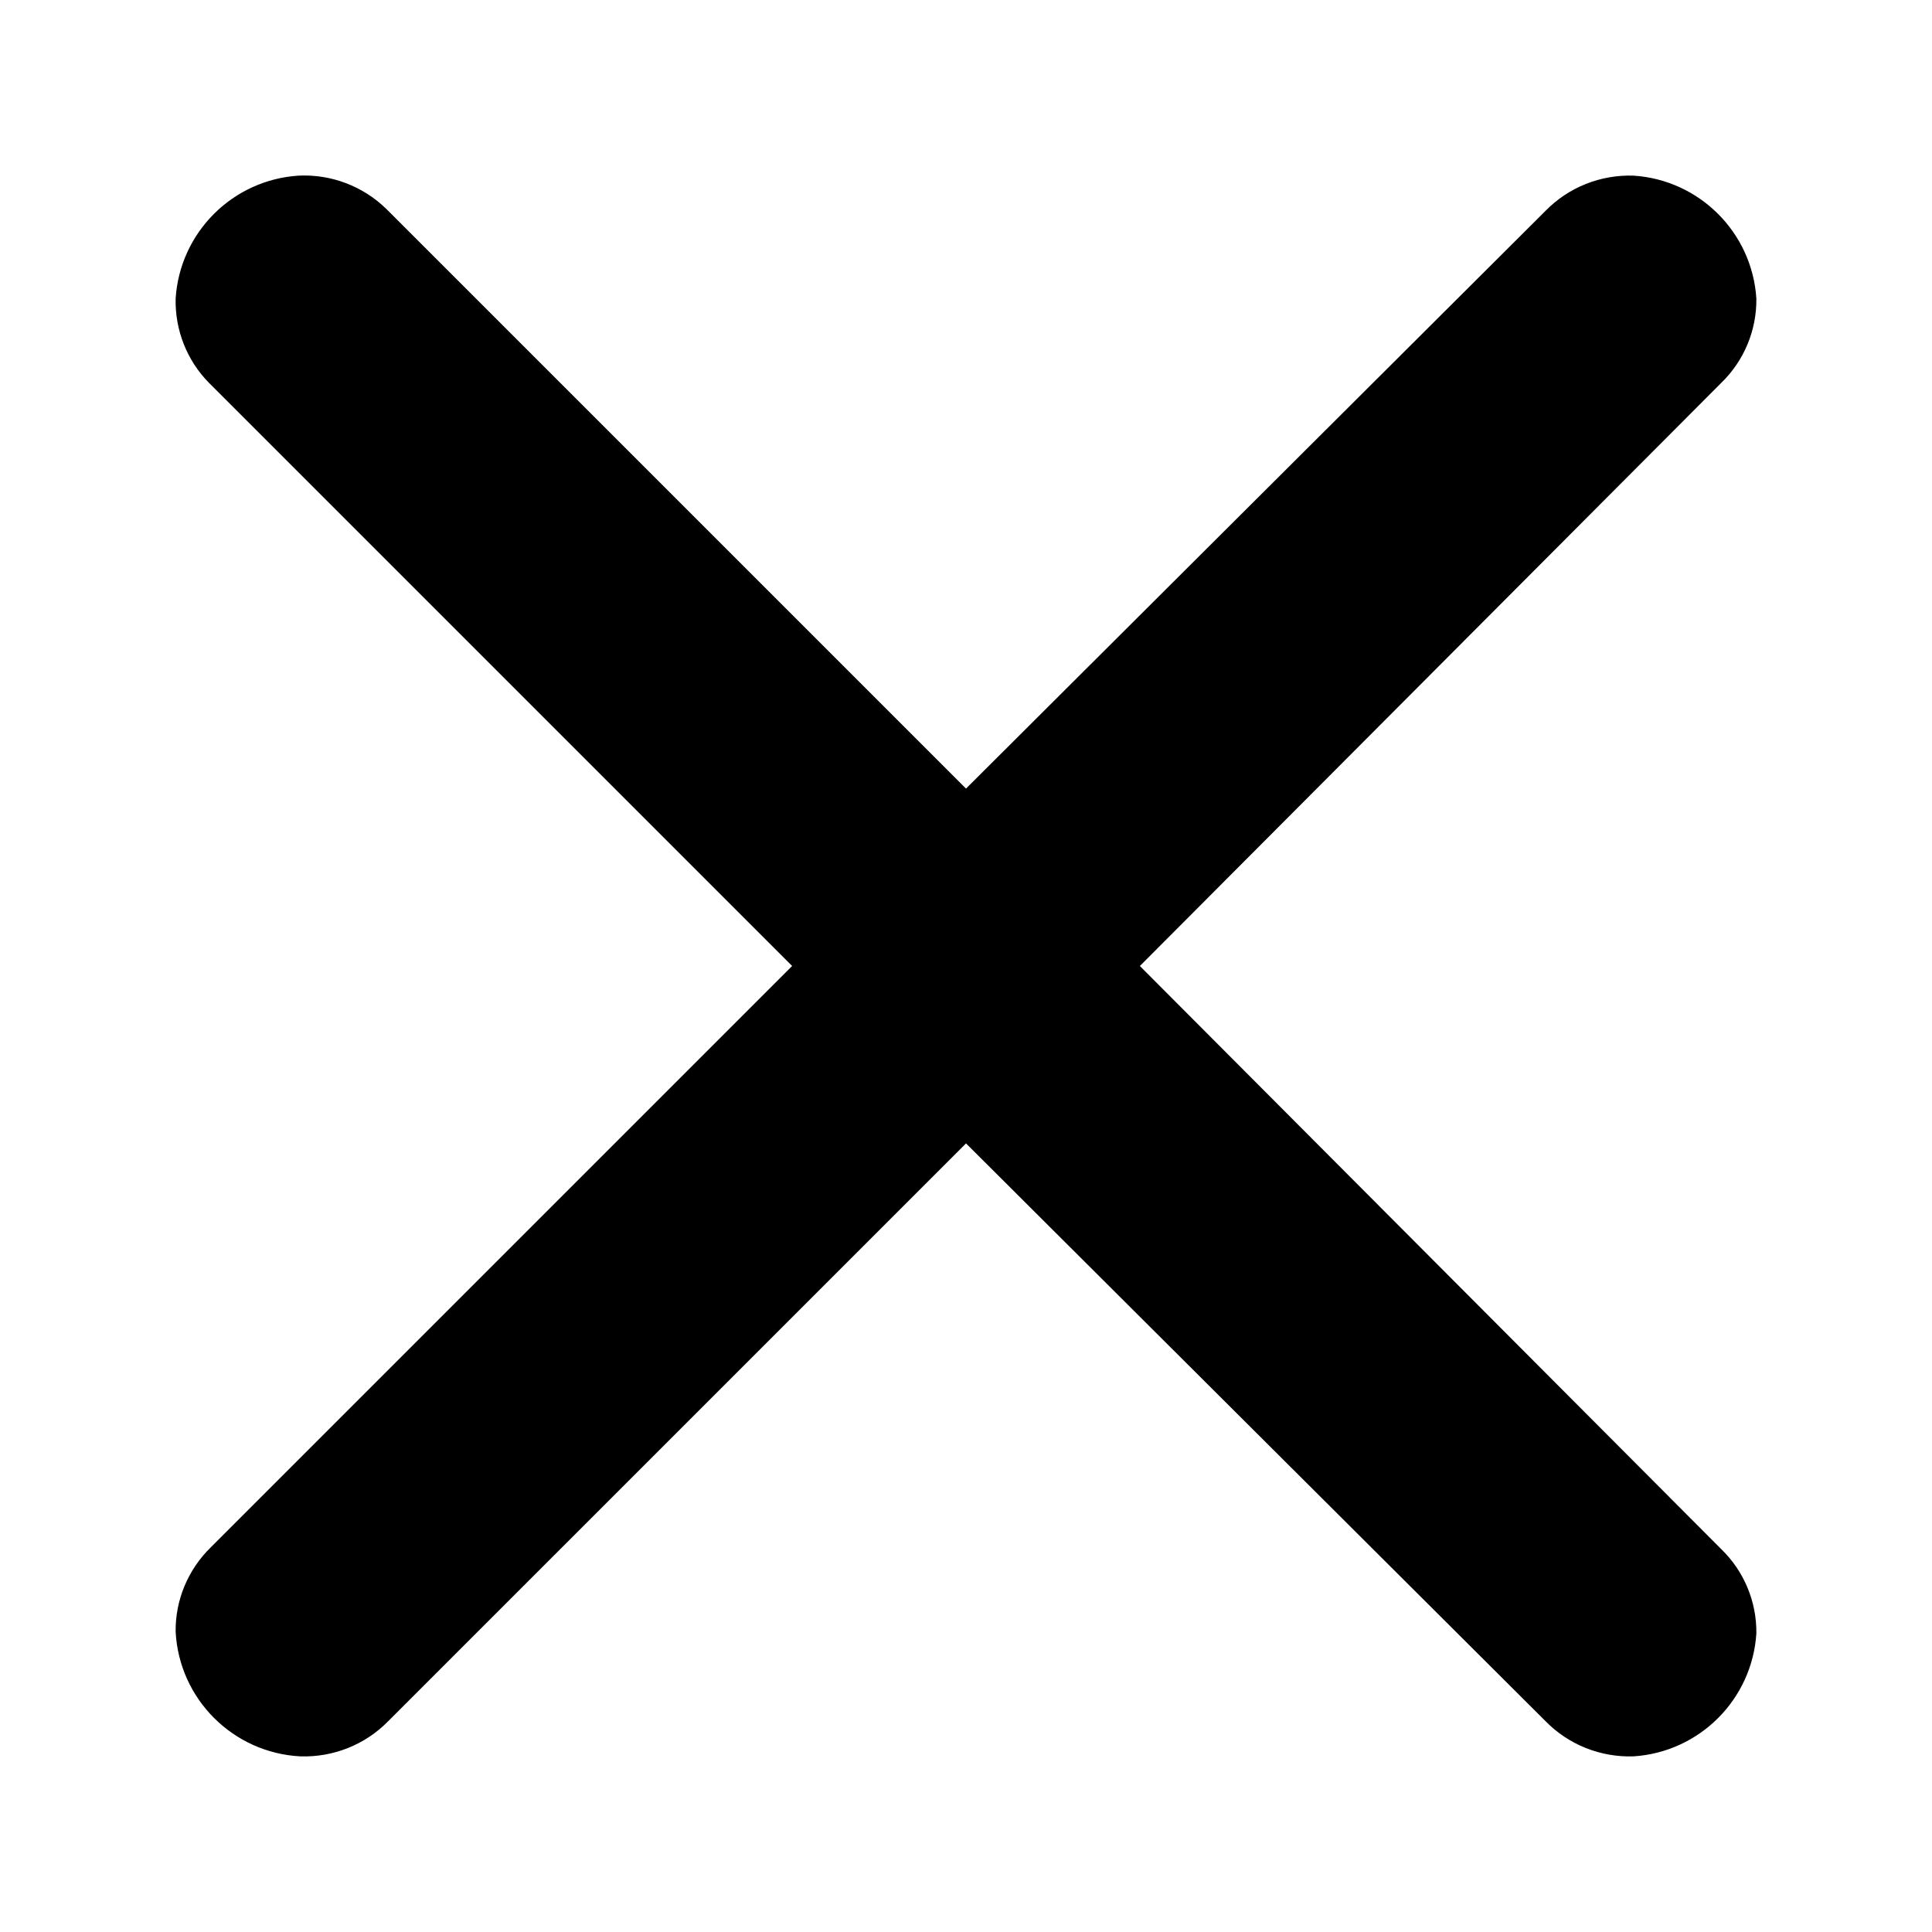
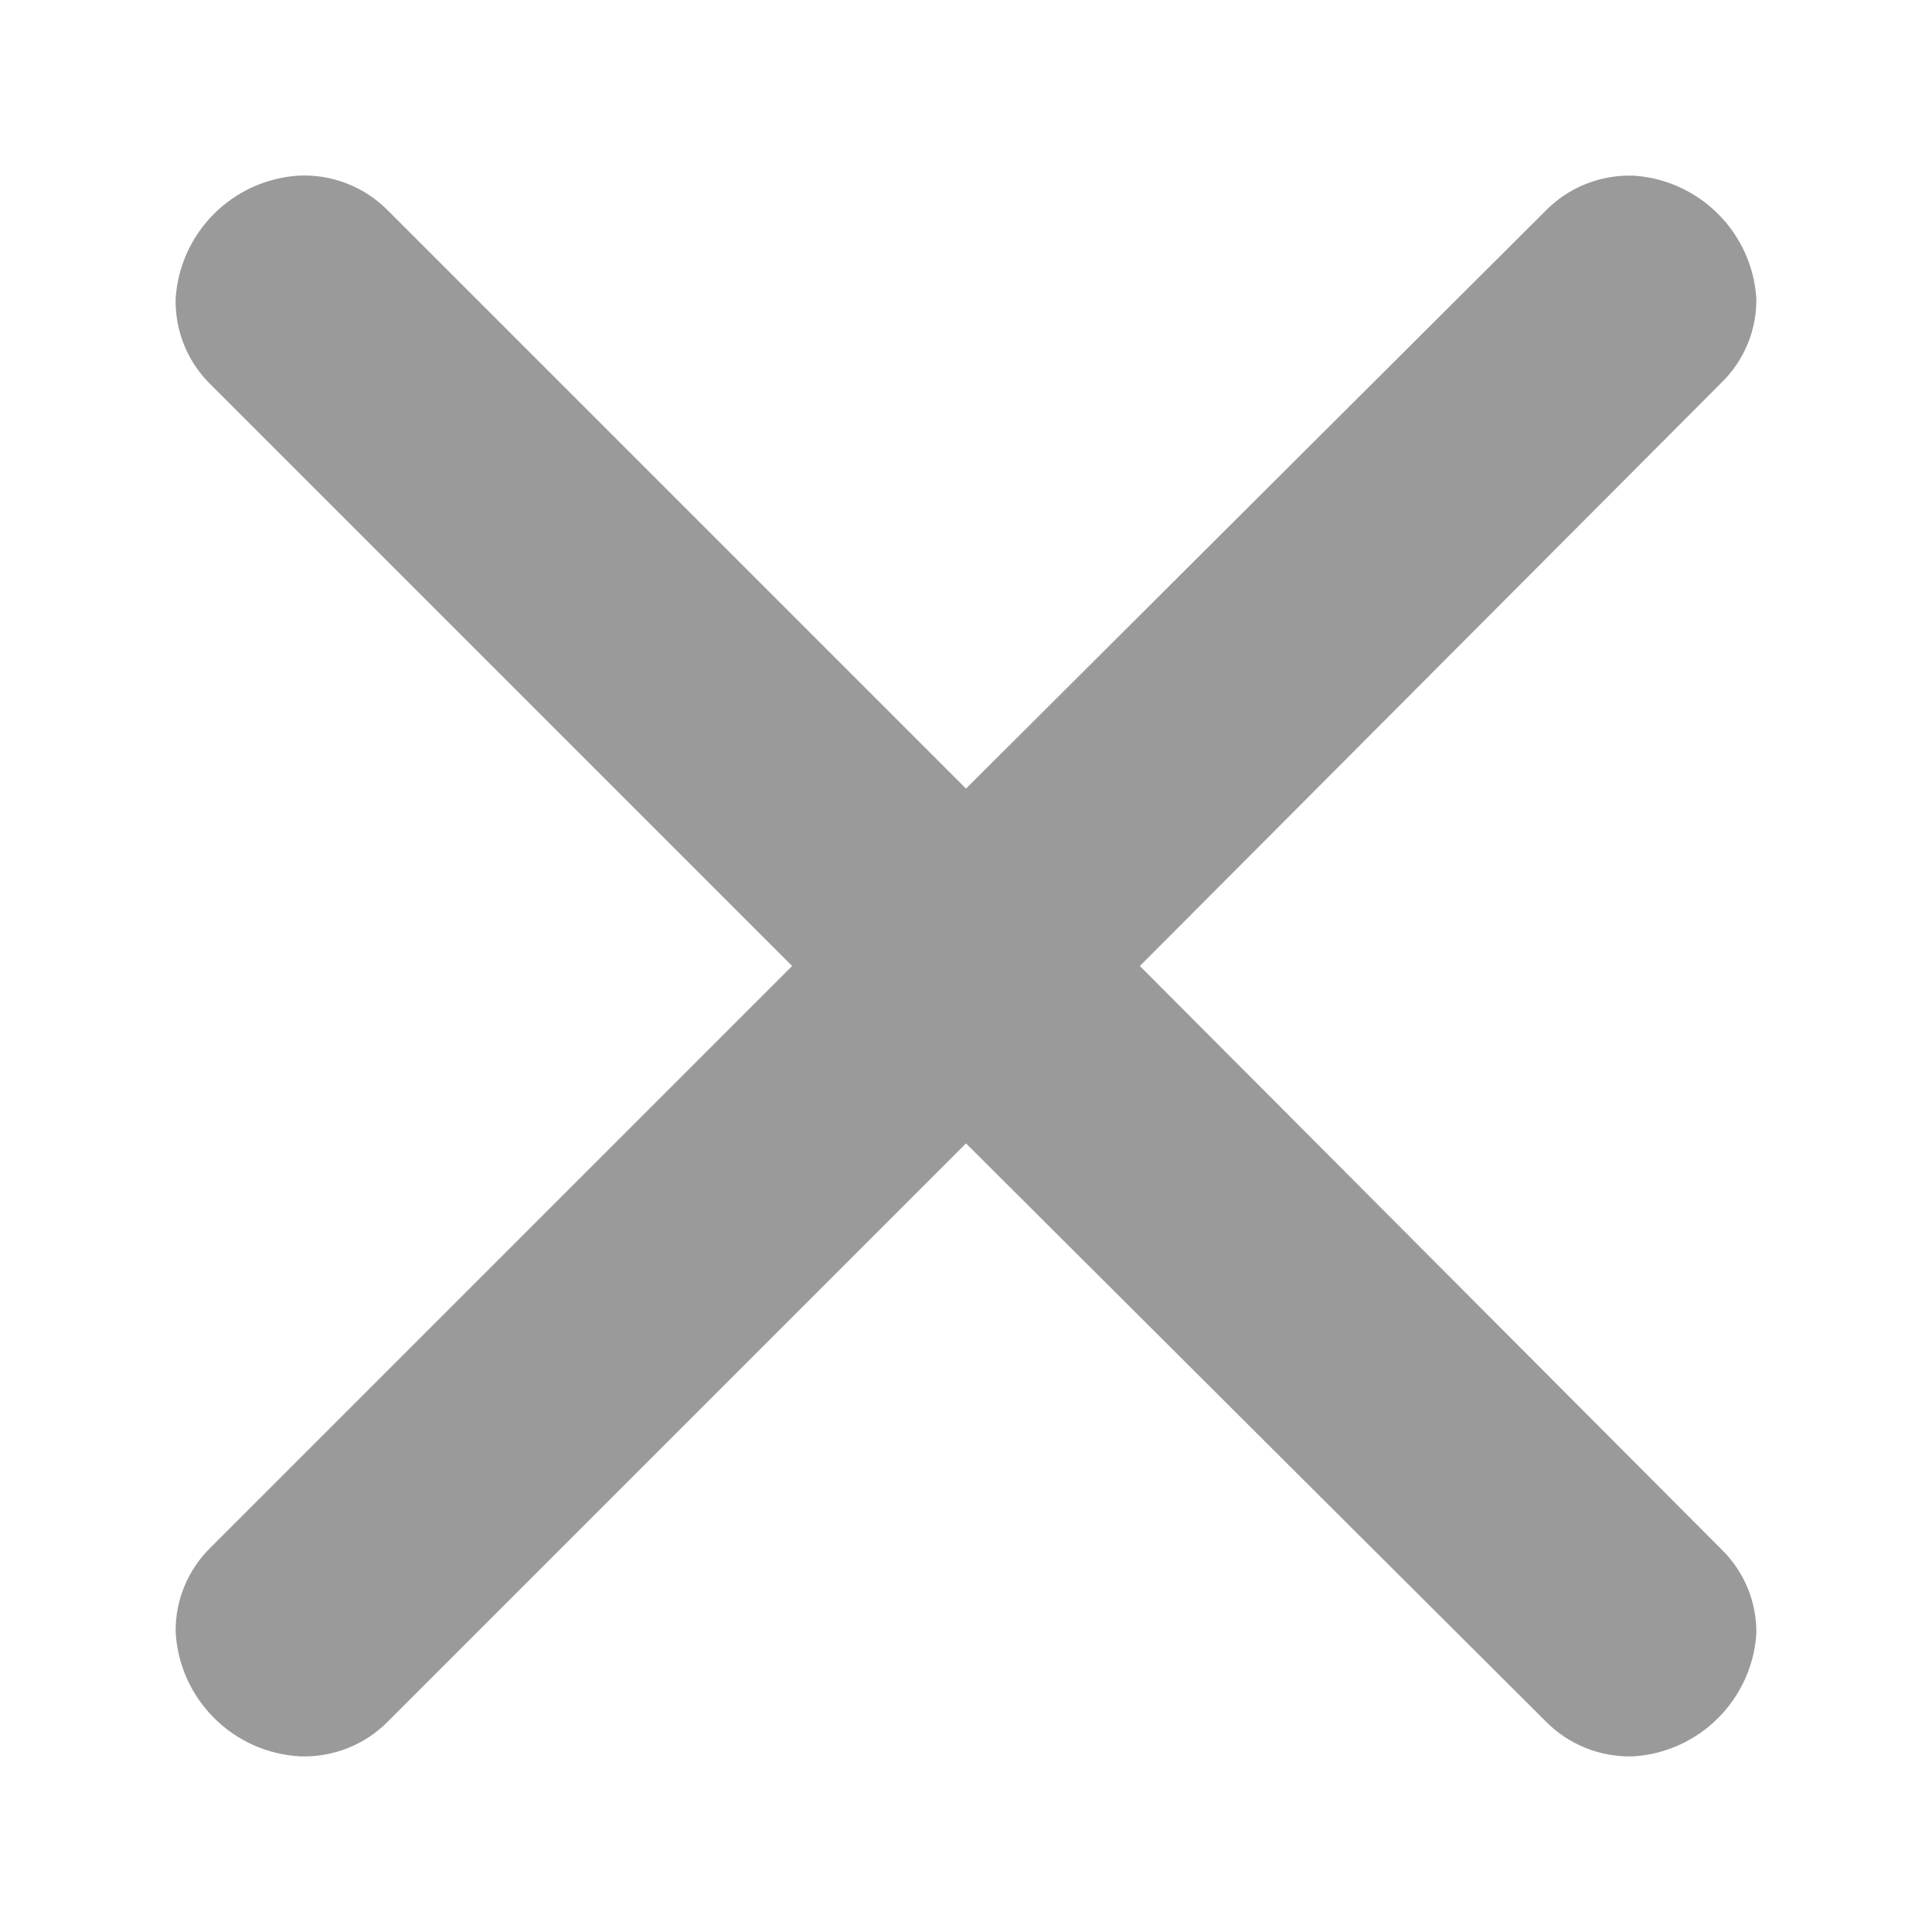
<svg xmlns="http://www.w3.org/2000/svg" version="1.1" id="cross-11" width="11px" height="11px" viewBox="0 0 11 11">
-   <path d="M2.2,1.19l3.3,3.3L8.8,1.2C8.931,1.066,9.113,0.994,9.3,1C9.676,1.024,9.976,1.324,10,1.7  c0.002,0.181-0.07,0.354-0.2,0.48L6.49,5.5L9.8,8.82C9.93,8.946,10.002,9.119,10,9.3C9.976,9.676,9.676,9.976,9.3,10  c-0.187,0.006-0.369-0.066-0.5-0.2L5.5,6.51L2.21,9.8c-0.131,0.134-0.313,0.206-0.5,0.2C1.327,9.98,1.02,9.674,1,9.29  C0.998,9.109,1.071,8.936,1.2,8.81L4.51,5.5L1.19,2.18C1.064,2.052,0.996,1.879,1,1.7C1.024,1.324,1.324,1.024,1.7,1  C1.886,0.991,2.067,1.06,2.2,1.19z" />
+   <path d="M2.2,1.19l3.3,3.3L8.8,1.2C8.931,1.066,9.113,0.994,9.3,1C9.676,1.024,9.976,1.324,10,1.7  c0.002,0.181-0.07,0.354-0.2,0.48L6.49,5.5L9.8,8.82C9.93,8.946,10.002,9.119,10,9.3C9.976,9.676,9.676,9.976,9.3,10  c-0.187,0.006-0.369-0.066-0.5-0.2L5.5,6.51L2.21,9.8c-0.131,0.134-0.313,0.206-0.5,0.2C1.327,9.98,1.02,9.674,1,9.29  C0.998,9.109,1.071,8.936,1.2,8.81L4.51,5.5L1.19,2.18C1.064,2.052,0.996,1.879,1,1.7C1.024,1.324,1.324,1.024,1.7,1  C1.886,0.991,2.067,1.06,2.2,1.19z" id="id_101" style="fill: rgb(154, 154, 154);" />
</svg>
